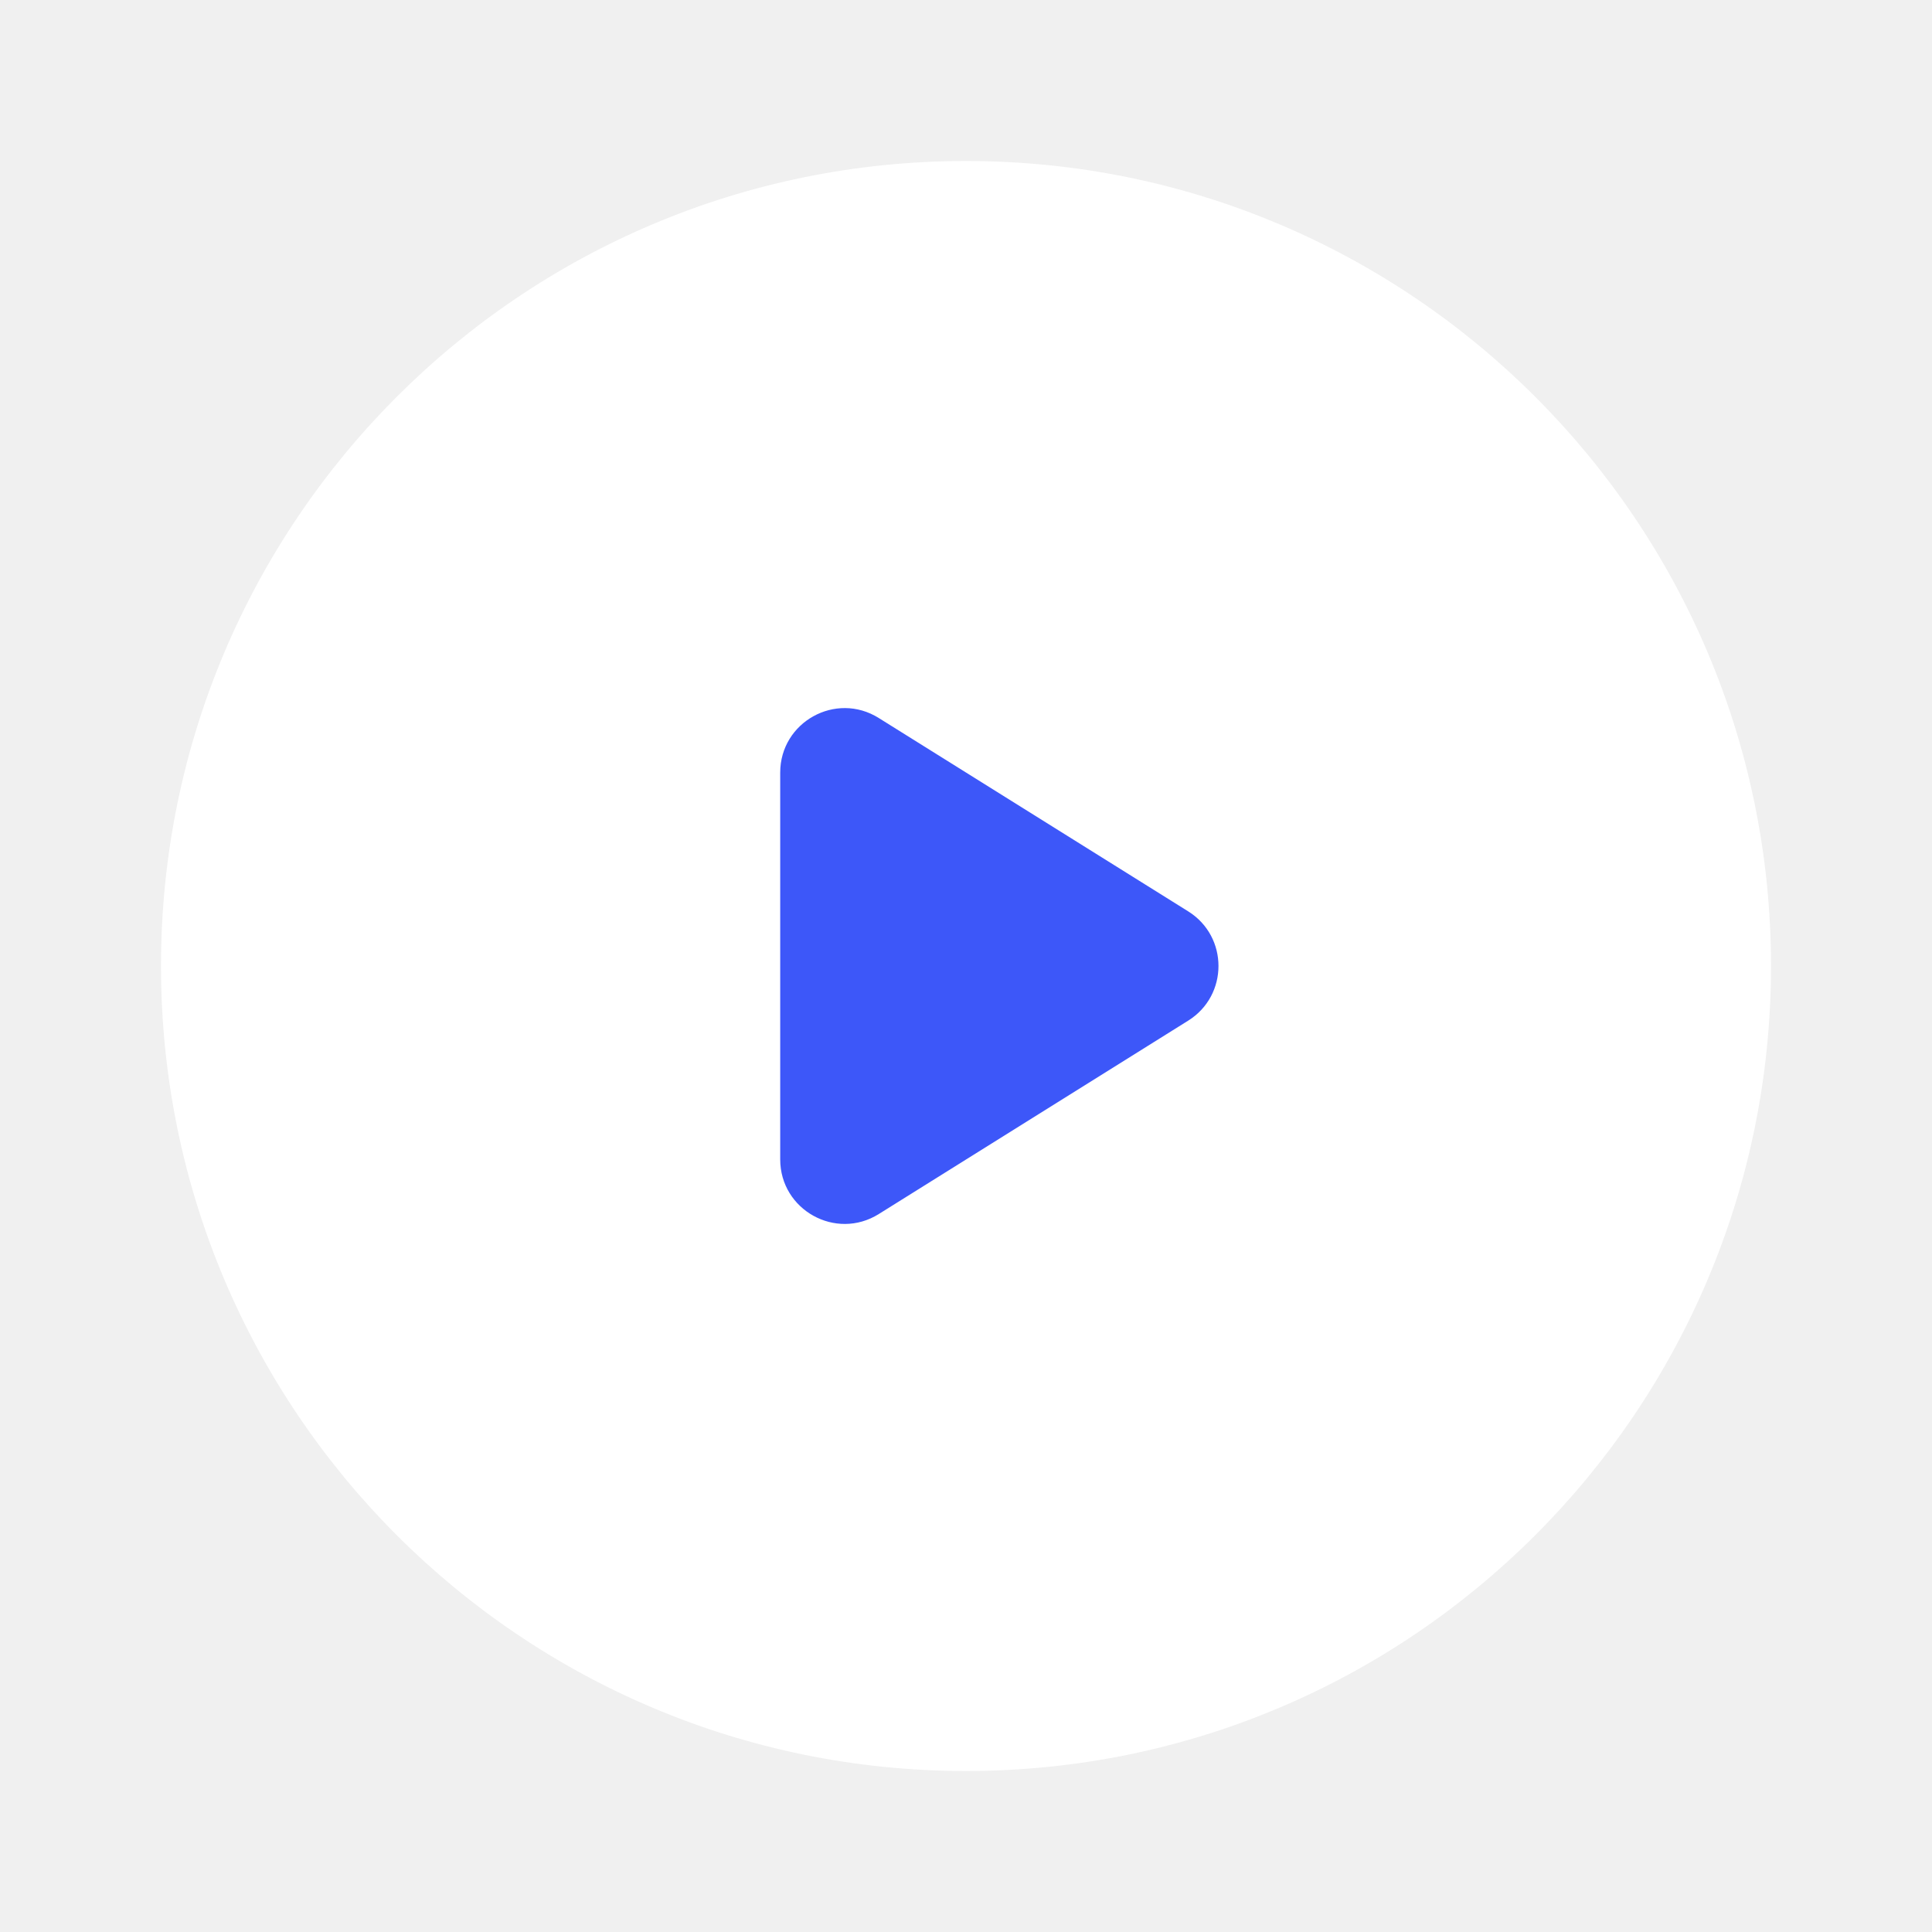
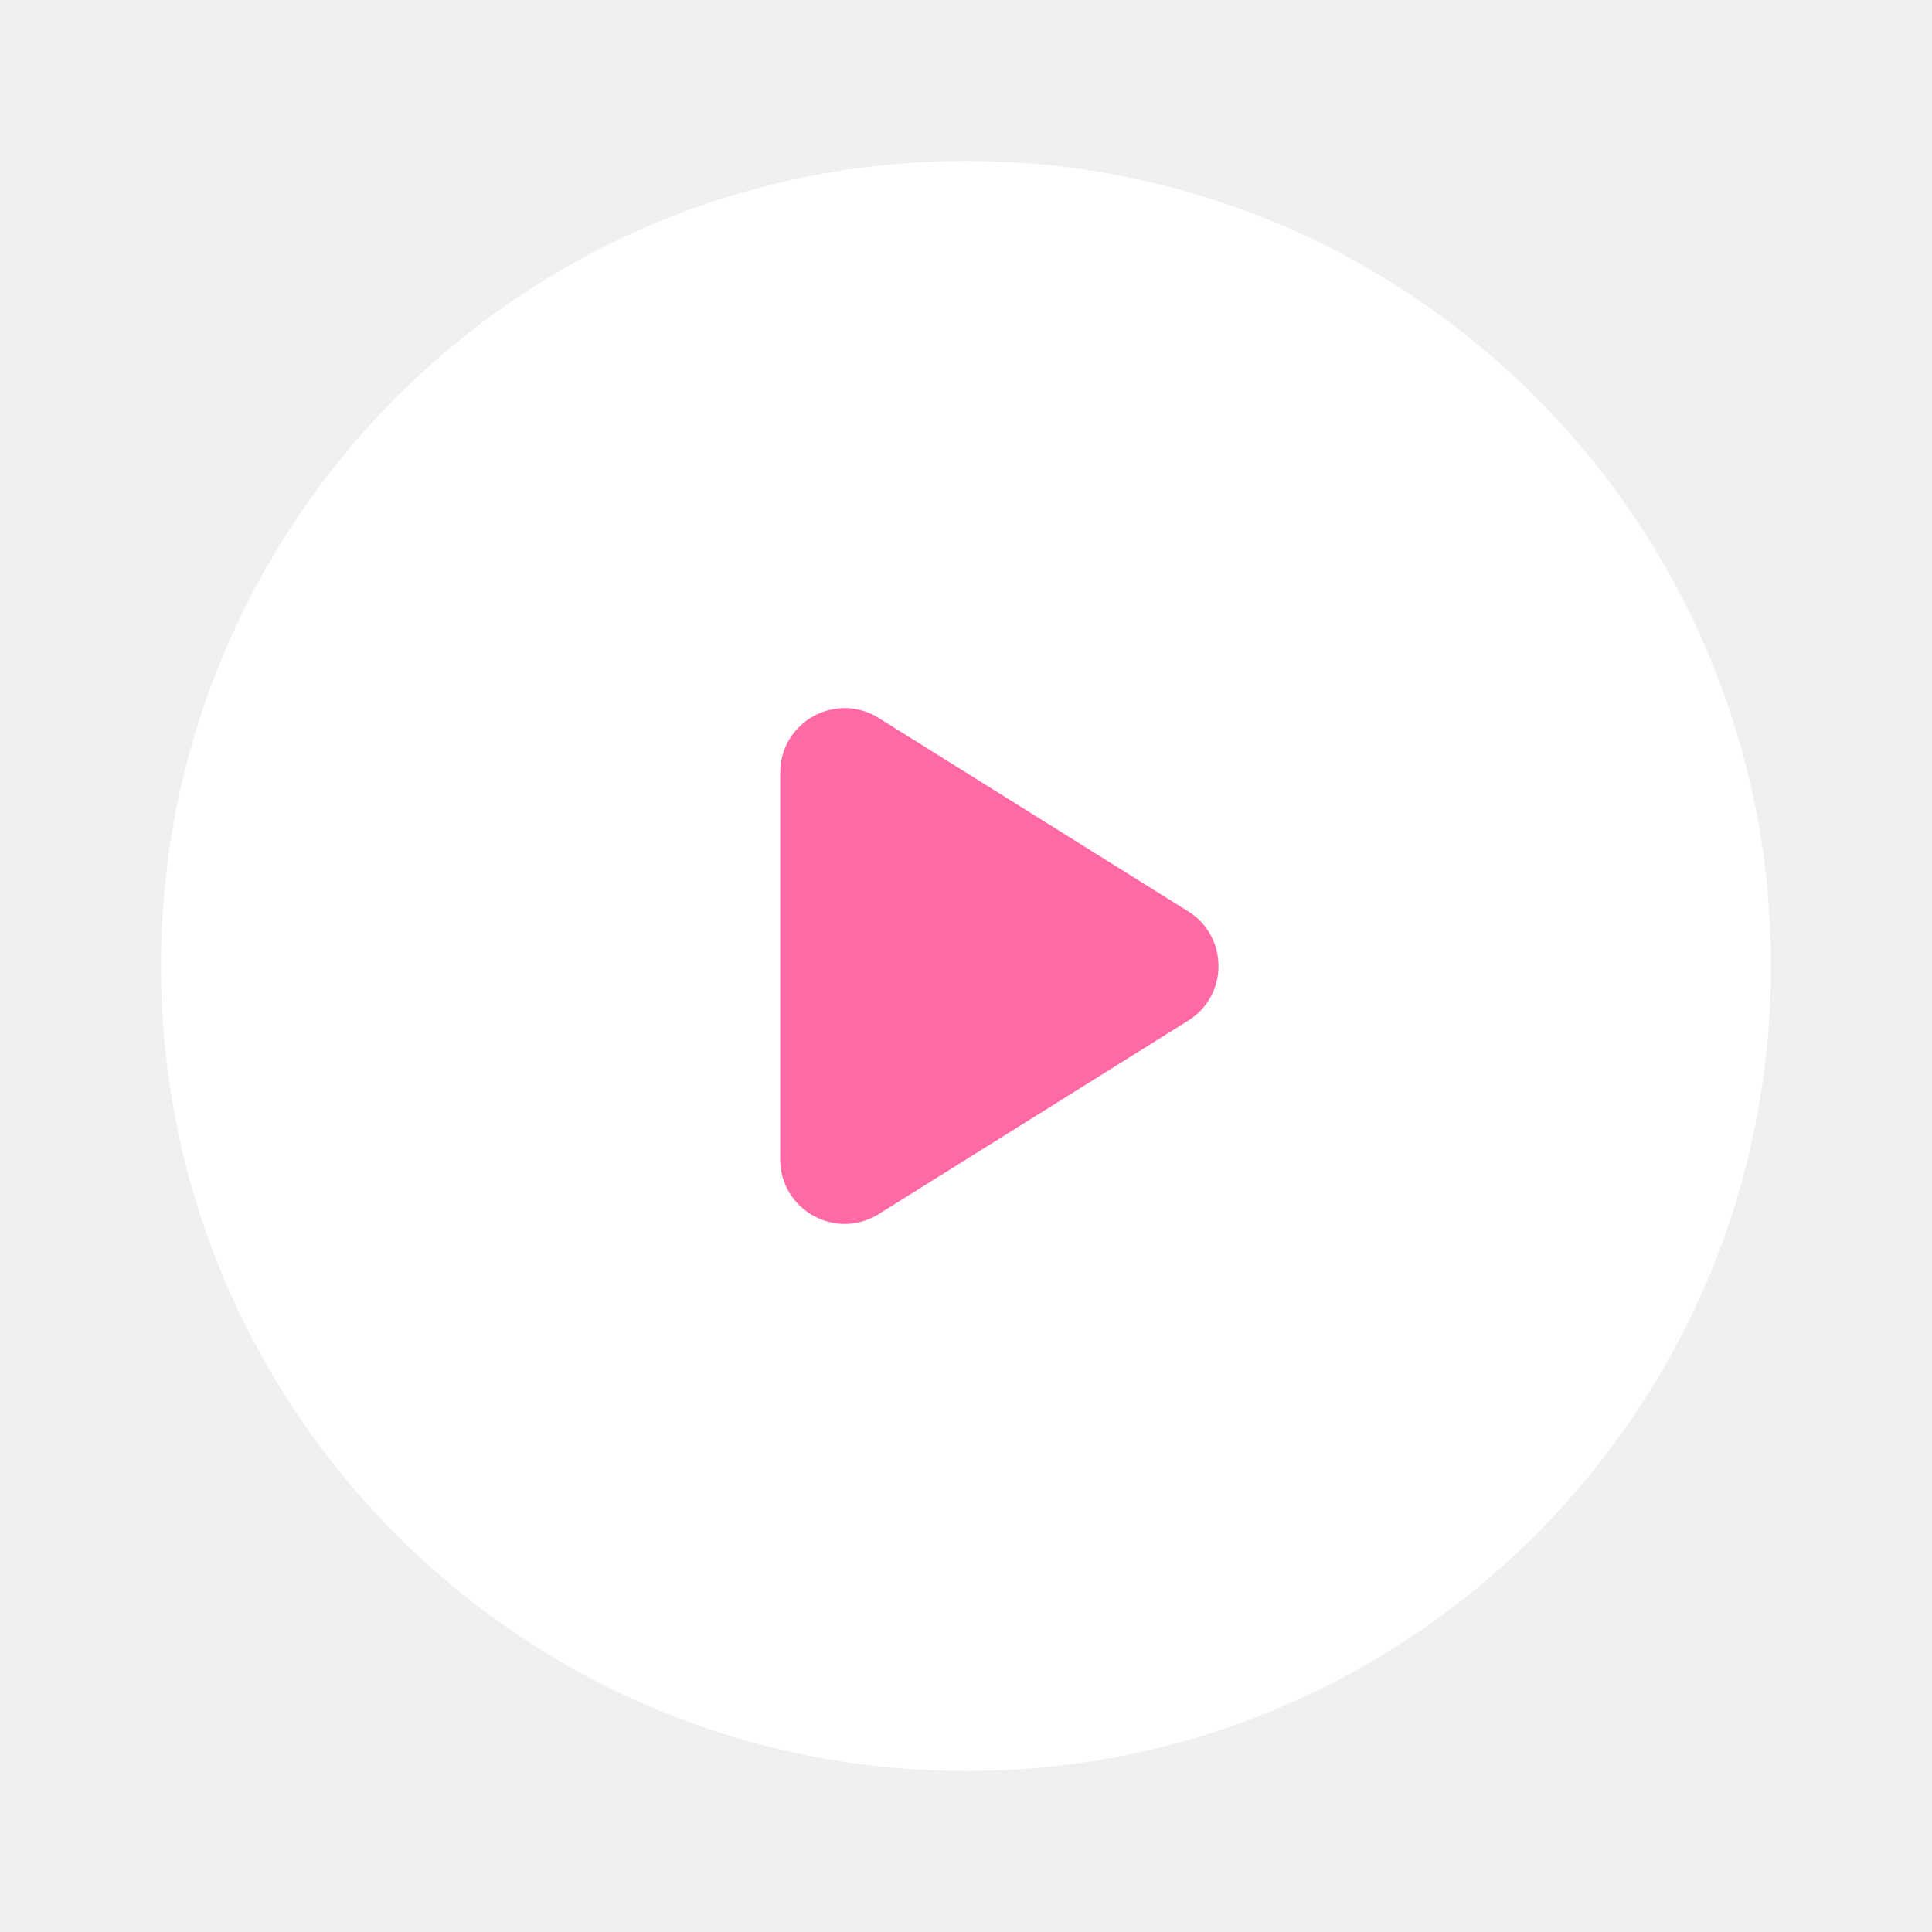
<svg xmlns="http://www.w3.org/2000/svg" width="30" height="30" viewBox="0 0 30 30" fill="none">
  <path d="M15 27.5C21.904 27.5 27.5 21.904 27.5 15C27.5 8.096 21.904 2.5 15 2.5C8.096 2.5 2.5 8.096 2.5 15C2.5 21.904 8.096 27.5 15 27.5Z" fill="white" />
-   <path d="M12.115 11.997C12.115 11.211 12.979 10.732 13.645 11.149L18.451 14.152C19.077 14.544 19.077 15.456 18.451 15.848L13.645 18.852C12.979 19.268 12.115 18.789 12.115 18.003V11.997Z" fill="#3D57F9" />
+   <path d="M12.115 11.997C12.115 11.211 12.979 10.732 13.645 11.149L18.451 14.152C19.077 14.544 19.077 15.456 18.451 15.848L13.645 18.852C12.979 19.268 12.115 18.789 12.115 18.003V11.997Z" fill="#FF6AA6" />
</svg>
